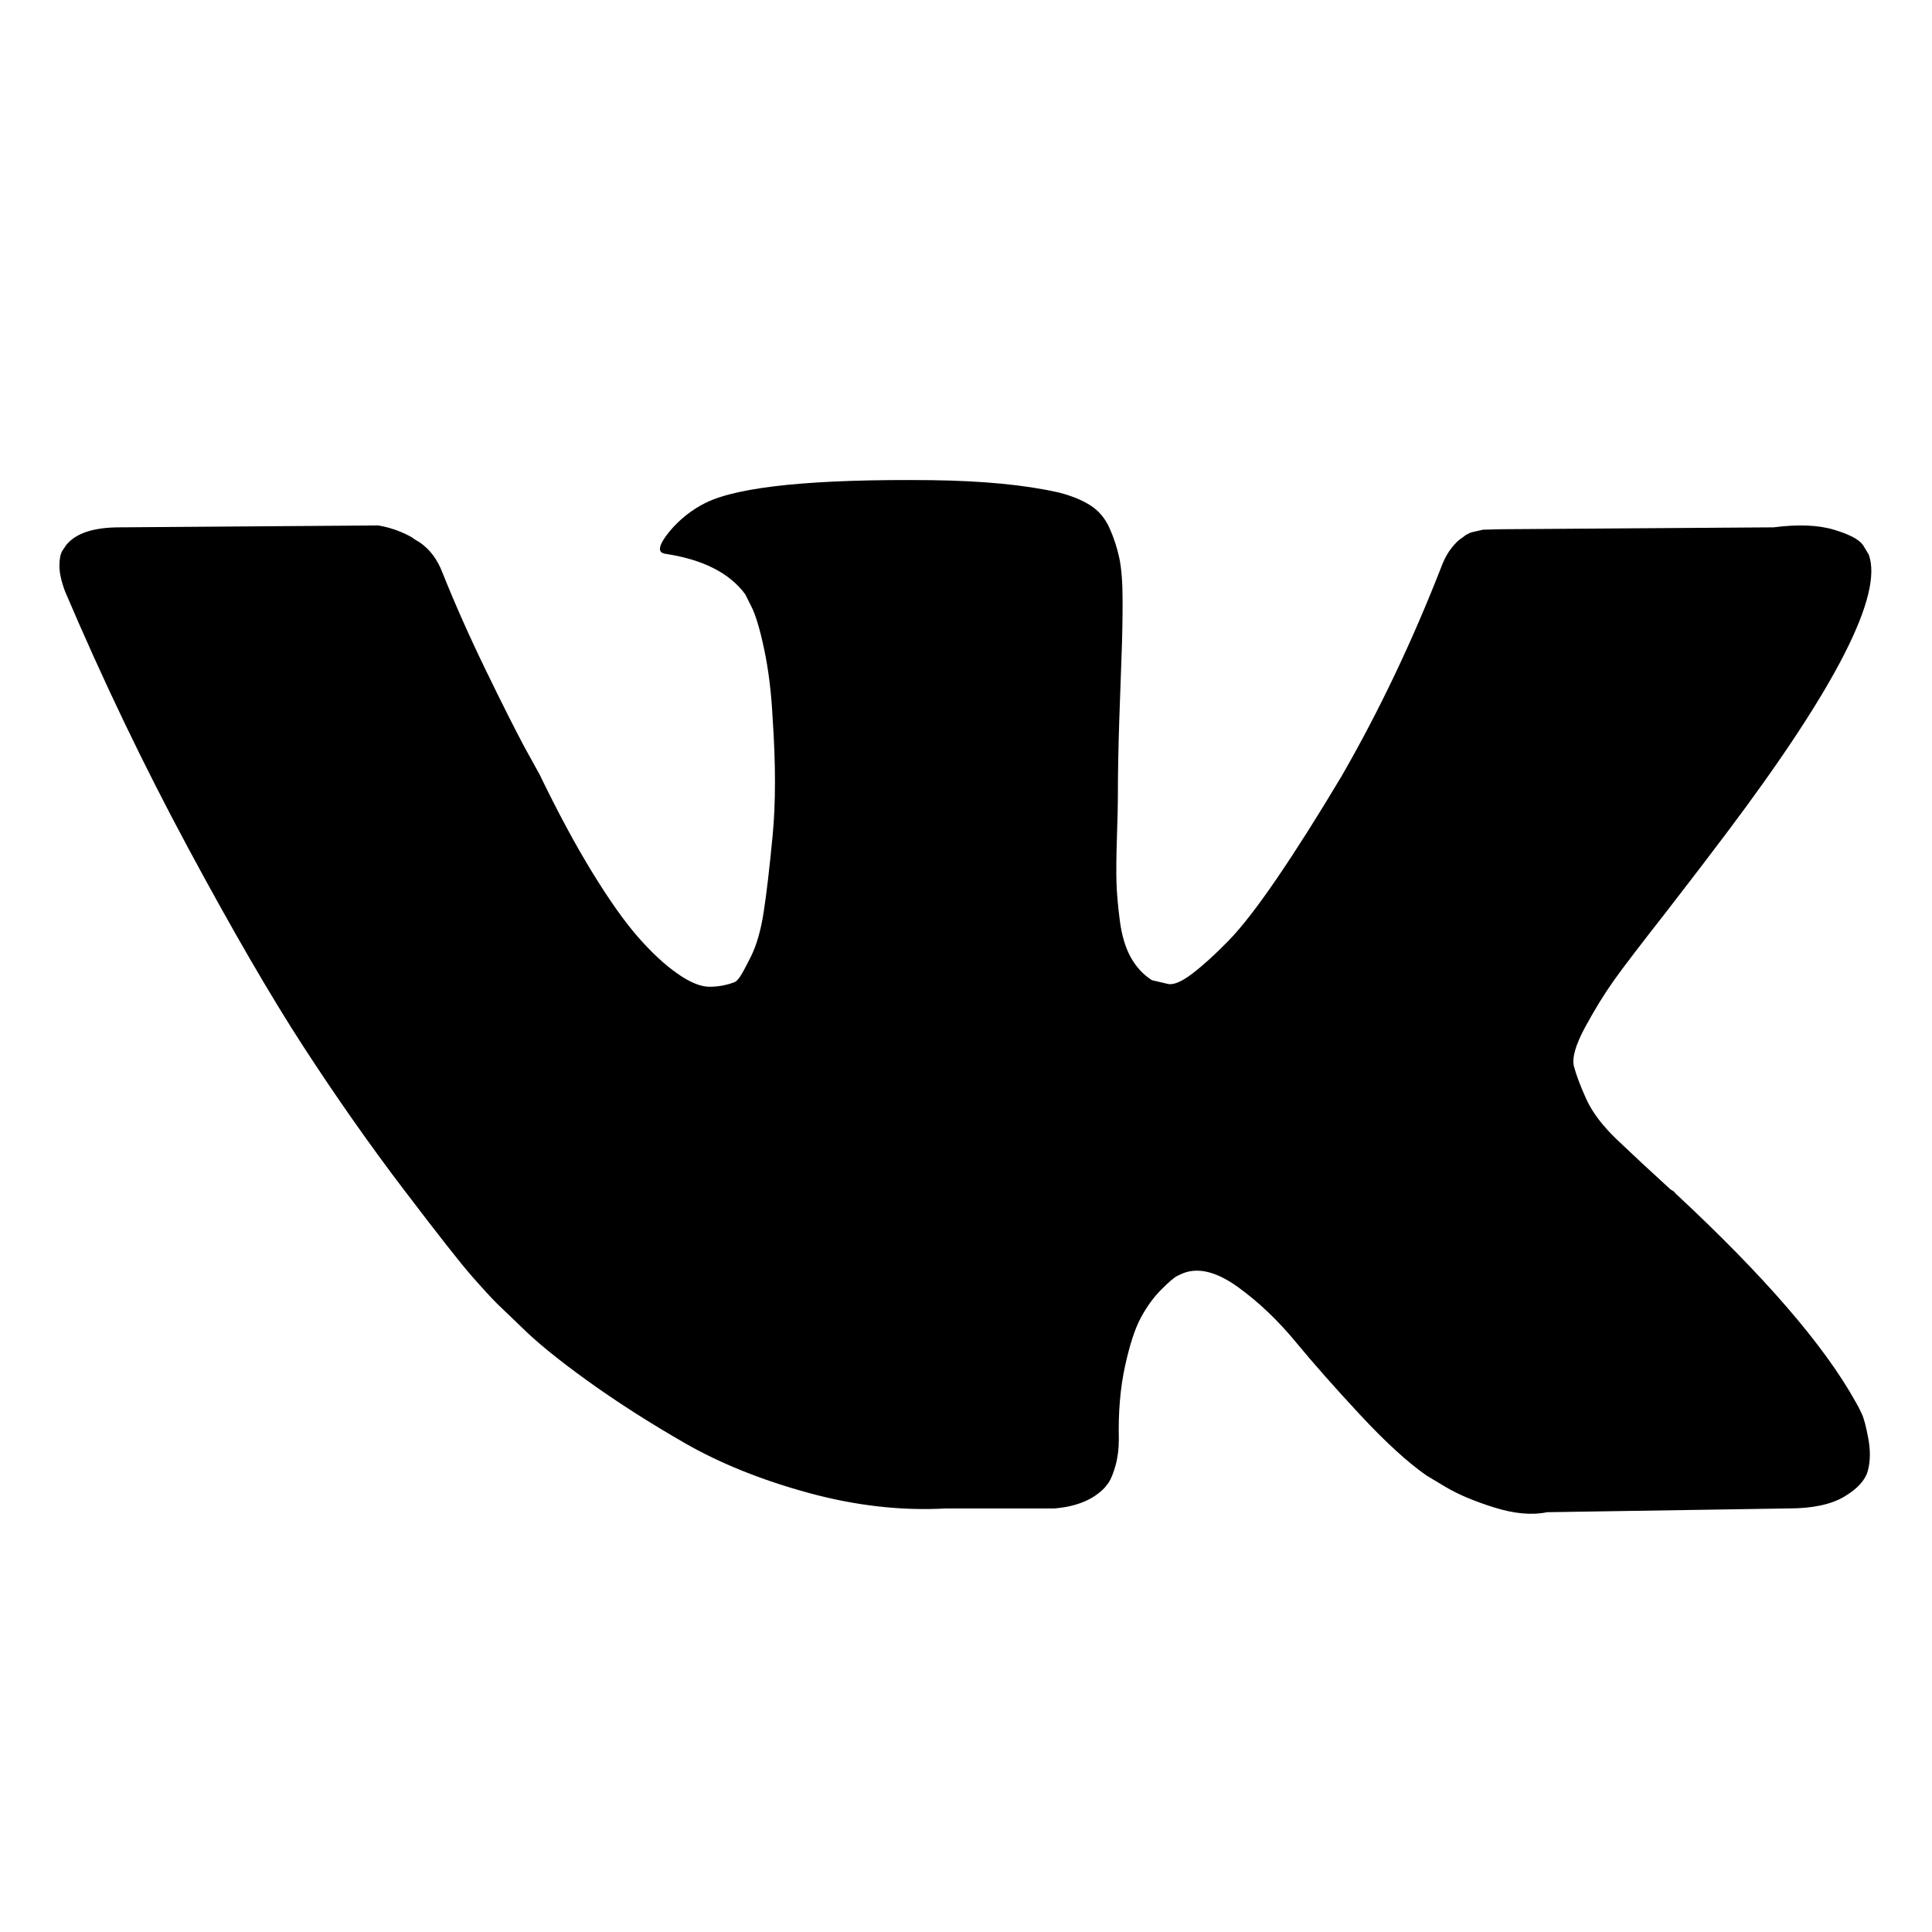
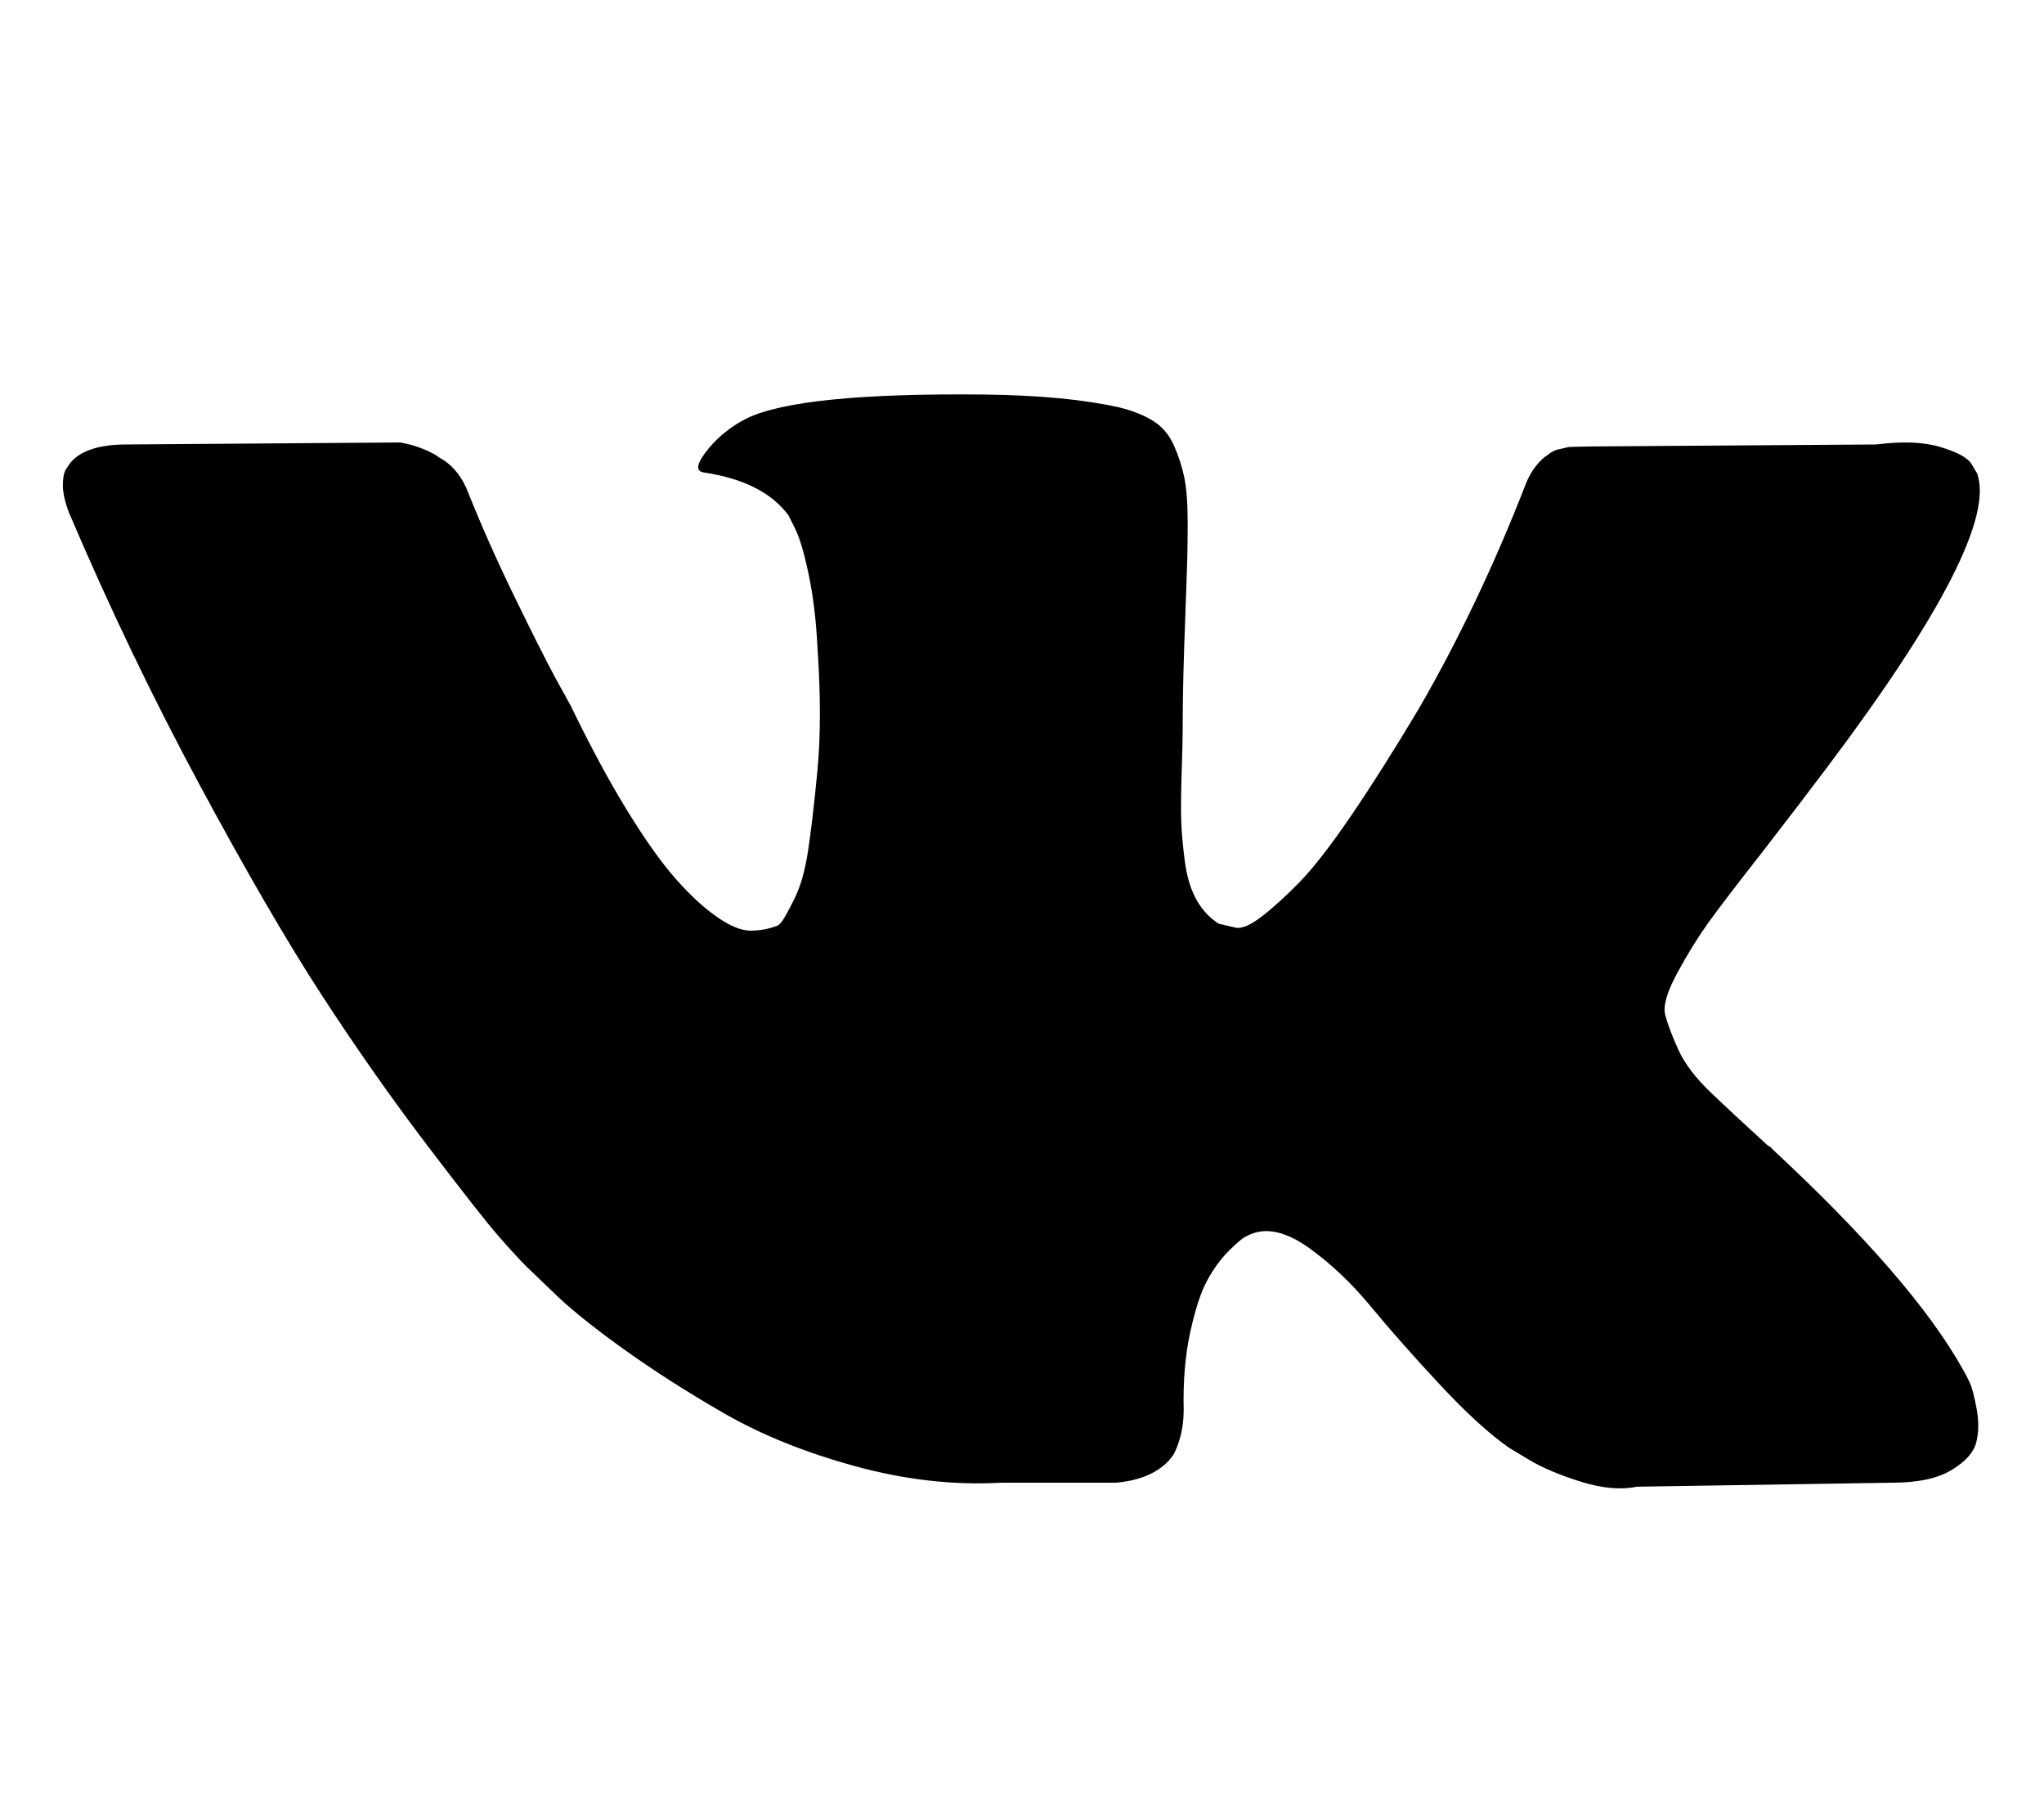
- <svg class="svg-icon svg-icon-vk" viewBox="0 0 2048 1792" width="16" height="16">
+ <svg class="svg-icon w-[1.125em]" viewBox="0 0 2048 1792" width="18" height="16">
  <path d="M1981 460q23 64-150 294-24 32-65 85-40 51-55 72t-30.5 49.5-12 42 13 34.5 32.5 43 57 53q4 2 5 4 141 131 191 221 3 5 6.5 12.5t7 26.5-.5 34-25 27.5-59 12.5l-256 4q-24 5-56-5t-52-22l-20-12q-30-21-70-64t-68.5-77.5-61-58-56.5-15.5q-3 1-8 3.5t-17 14.5-21.5 29.5-17 52-6.5 77.5q0 15-3.5 27.5t-7.5 18.5l-4 5q-18 19-53 22h-115q-71 4-146-16.5t-131.5-53-103-66-70.5-57.5l-25-24q-10-10-27.5-30t-71.5-91-106-151-122.5-211-130.5-272q-6-16-6-27t3-16l4-6q15-19 57-19l274-2q12 2 23 6.5t16 8.5l5 3q16 11 24 32 20 50 46 103.5t41 81.5l16 29q29 60 56 104t48.5 68.5 41.5 38.5 34 14 27-5q2-1 5-5t12-22 13.5-47 9.5-81 0-125q-2-40-9-73t-14-46l-6-12q-25-34-85-43-13-2 5-24 16-19 38-30 53-26 239-24 82 1 135 13 20 5 33.5 13.5t20.5 24 10.5 32 3.5 45.5-1 55-2.5 70.5-1.5 82.5q0 11-1 42t-.5 48 3.5 40.5 11.5 39 22.5 24.5q8 2 17 4t26-11 38-34.5 52-67 68-107.5q60-104 107-225 4-10 10-17.5t11-10.5l4-3 5-2.5 13-3 20-.5 288-2q39-5 64 2.5t31 16.5z" />
</svg>
